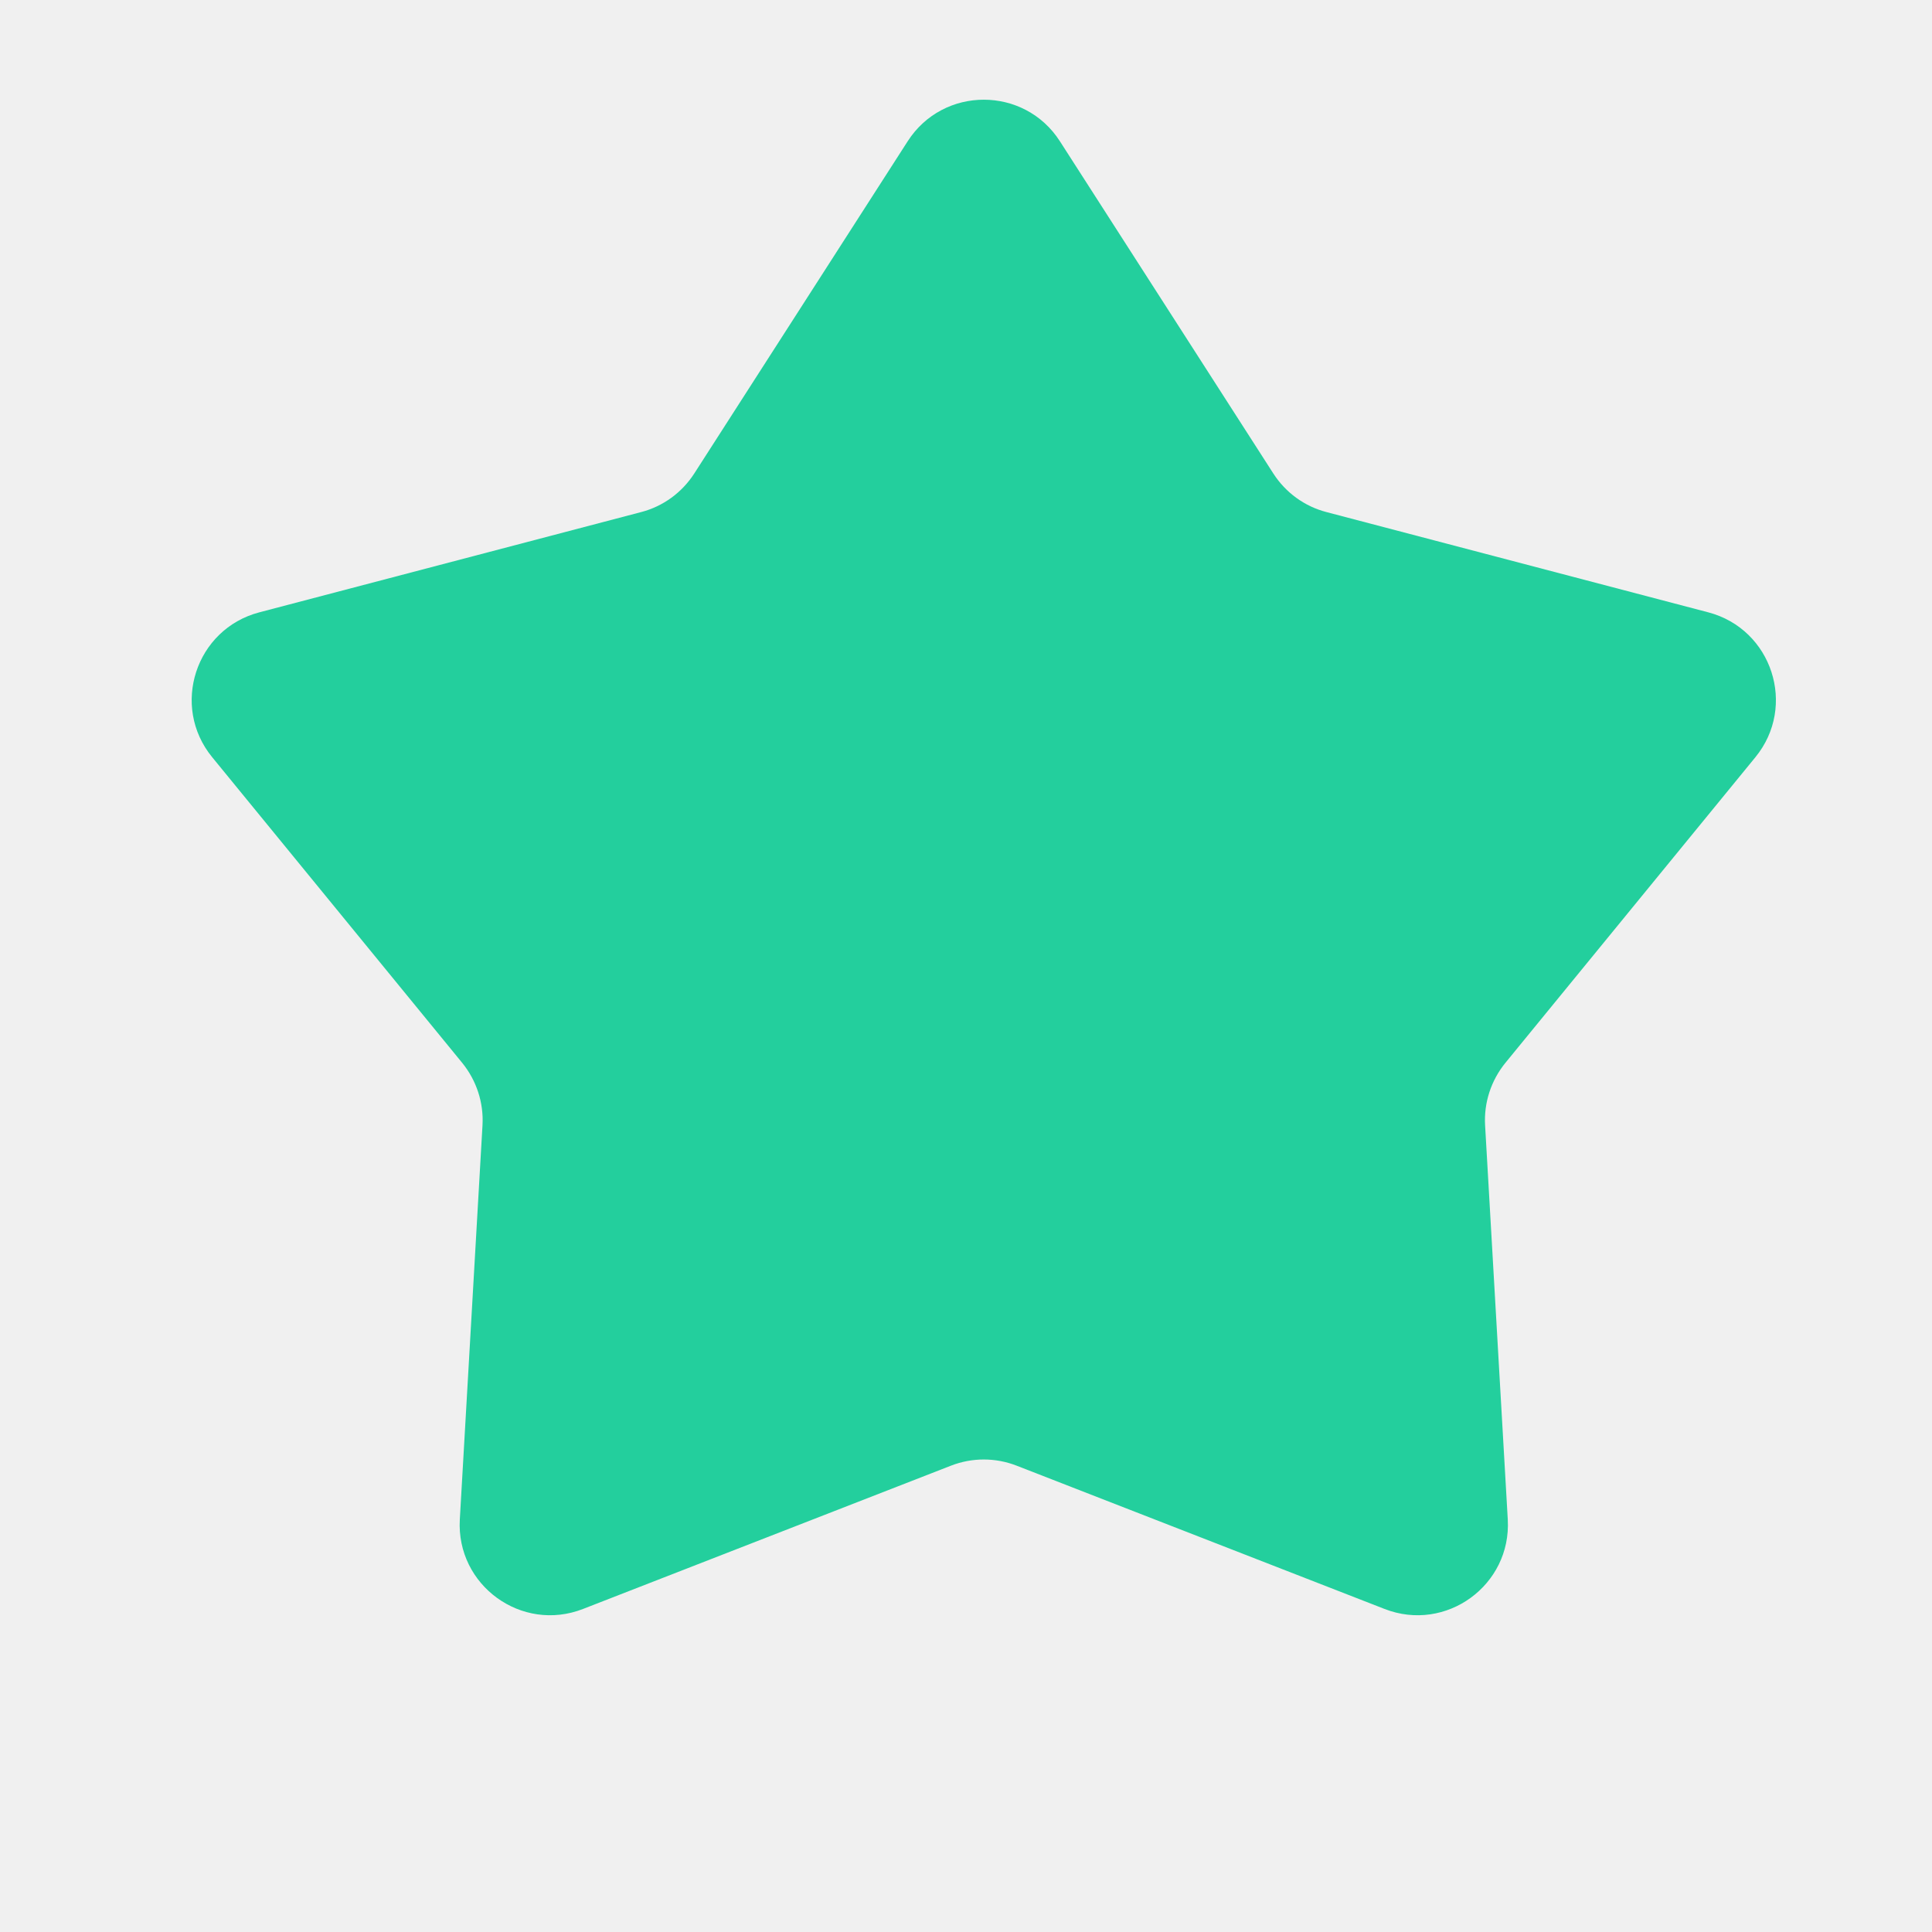
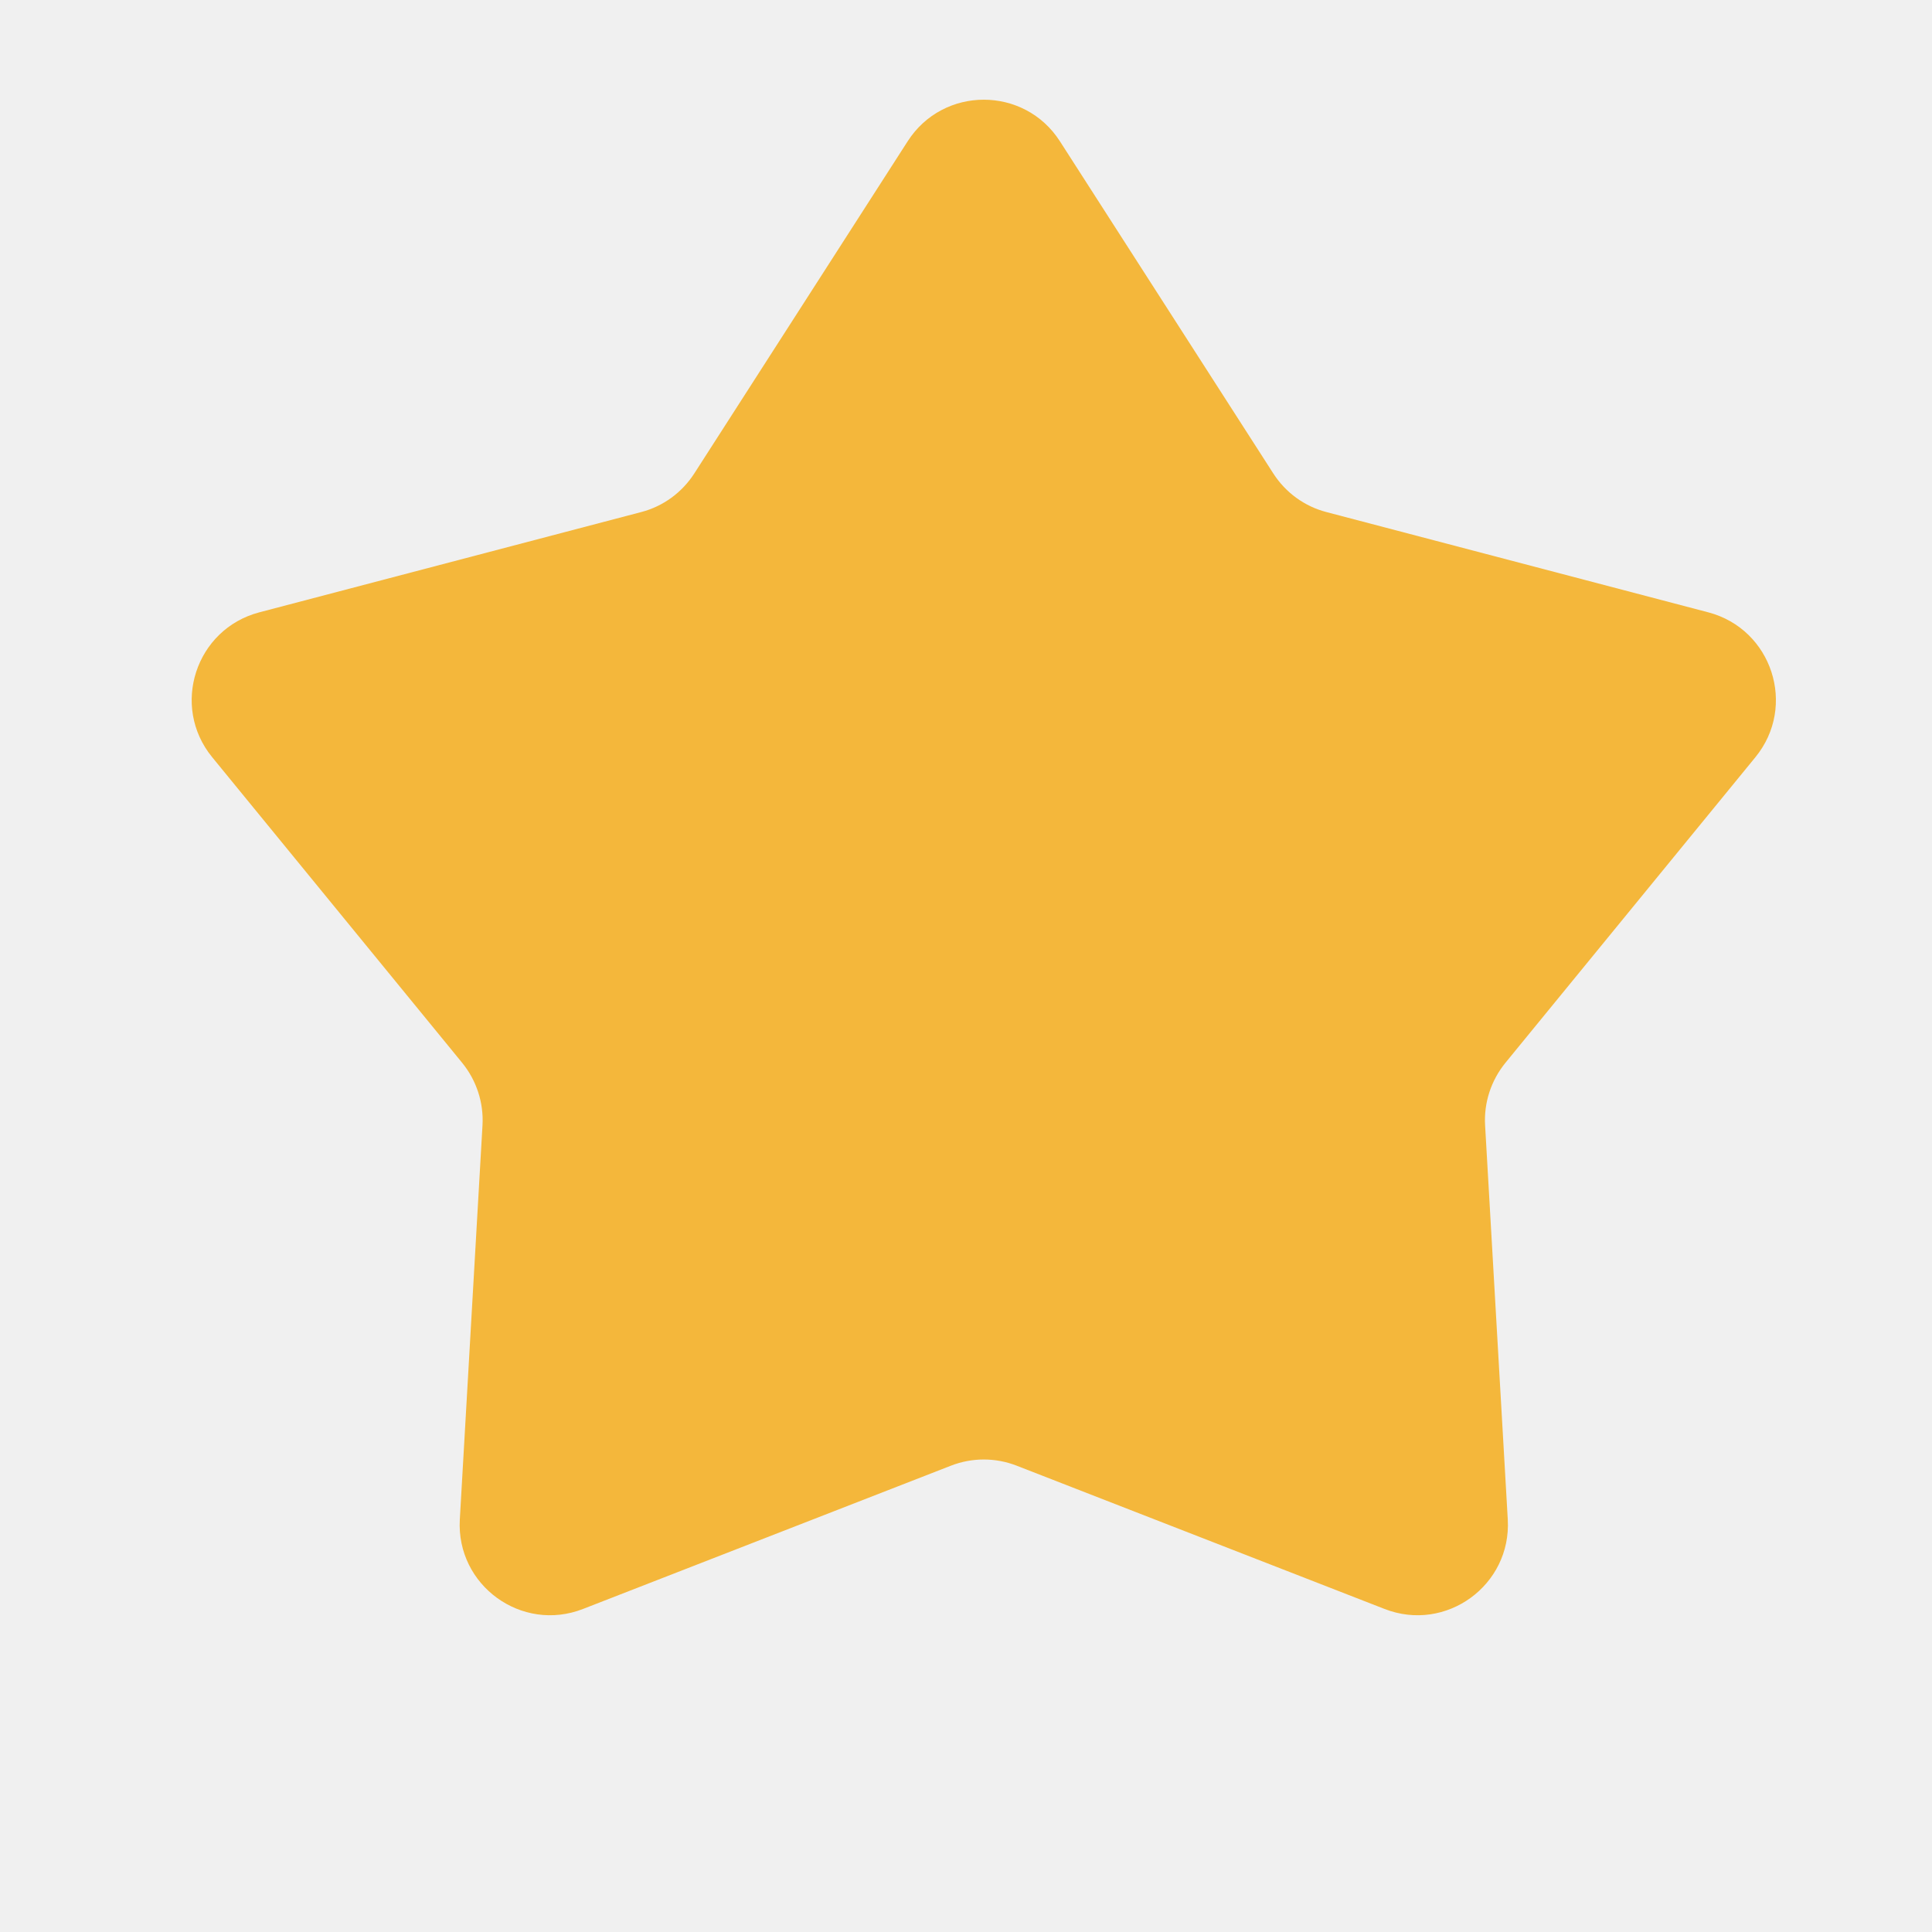
<svg xmlns="http://www.w3.org/2000/svg" width="19" height="19" viewBox="0 0 19 19" fill="none">
  <g clip-path="url(#clip0_1371_147158)">
-     <path d="M8.926 1.39C9.276 0.844 10.074 0.844 10.424 1.39L12.522 4.656C12.643 4.844 12.829 4.98 13.045 5.036L16.8 6.022C17.427 6.187 17.674 6.945 17.263 7.447L14.805 10.452C14.664 10.625 14.592 10.844 14.605 11.067L14.828 14.943C14.865 15.59 14.22 16.059 13.616 15.823L9.998 14.414C9.79 14.333 9.56 14.333 9.352 14.414L5.734 15.823C5.13 16.059 4.485 15.59 4.522 14.943L4.745 11.067C4.758 10.844 4.686 10.625 4.545 10.452L2.087 7.447C1.676 6.945 1.923 6.187 2.55 6.022L6.305 5.036C6.521 4.98 6.707 4.844 6.828 4.656L8.926 1.39Z" fill="#23CF9D" />
+     <path d="M8.926 1.39C9.276 0.844 10.074 0.844 10.424 1.39L12.522 4.656C12.643 4.844 12.829 4.98 13.045 5.036L16.8 6.022C17.427 6.187 17.674 6.945 17.263 7.447L14.805 10.452C14.664 10.625 14.592 10.844 14.605 11.067L14.828 14.943C14.865 15.59 14.22 16.059 13.616 15.823L9.998 14.414C9.79 14.333 9.56 14.333 9.352 14.414L5.734 15.823C5.13 16.059 4.485 15.59 4.522 14.943L4.745 11.067C4.758 10.844 4.686 10.625 4.545 10.452L2.087 7.447C1.676 6.945 1.923 6.187 2.55 6.022L6.305 5.036C6.521 4.98 6.707 4.844 6.828 4.656L8.926 1.39Z" fill="#F4B73B" />
  </g>
  <defs>
    <clipPath id="clip0_1371_147158">
      <rect width="17.803" height="17.803" fill="white" transform="translate(0.773438 0.223511)" />
    </clipPath>
  </defs>
</svg>
